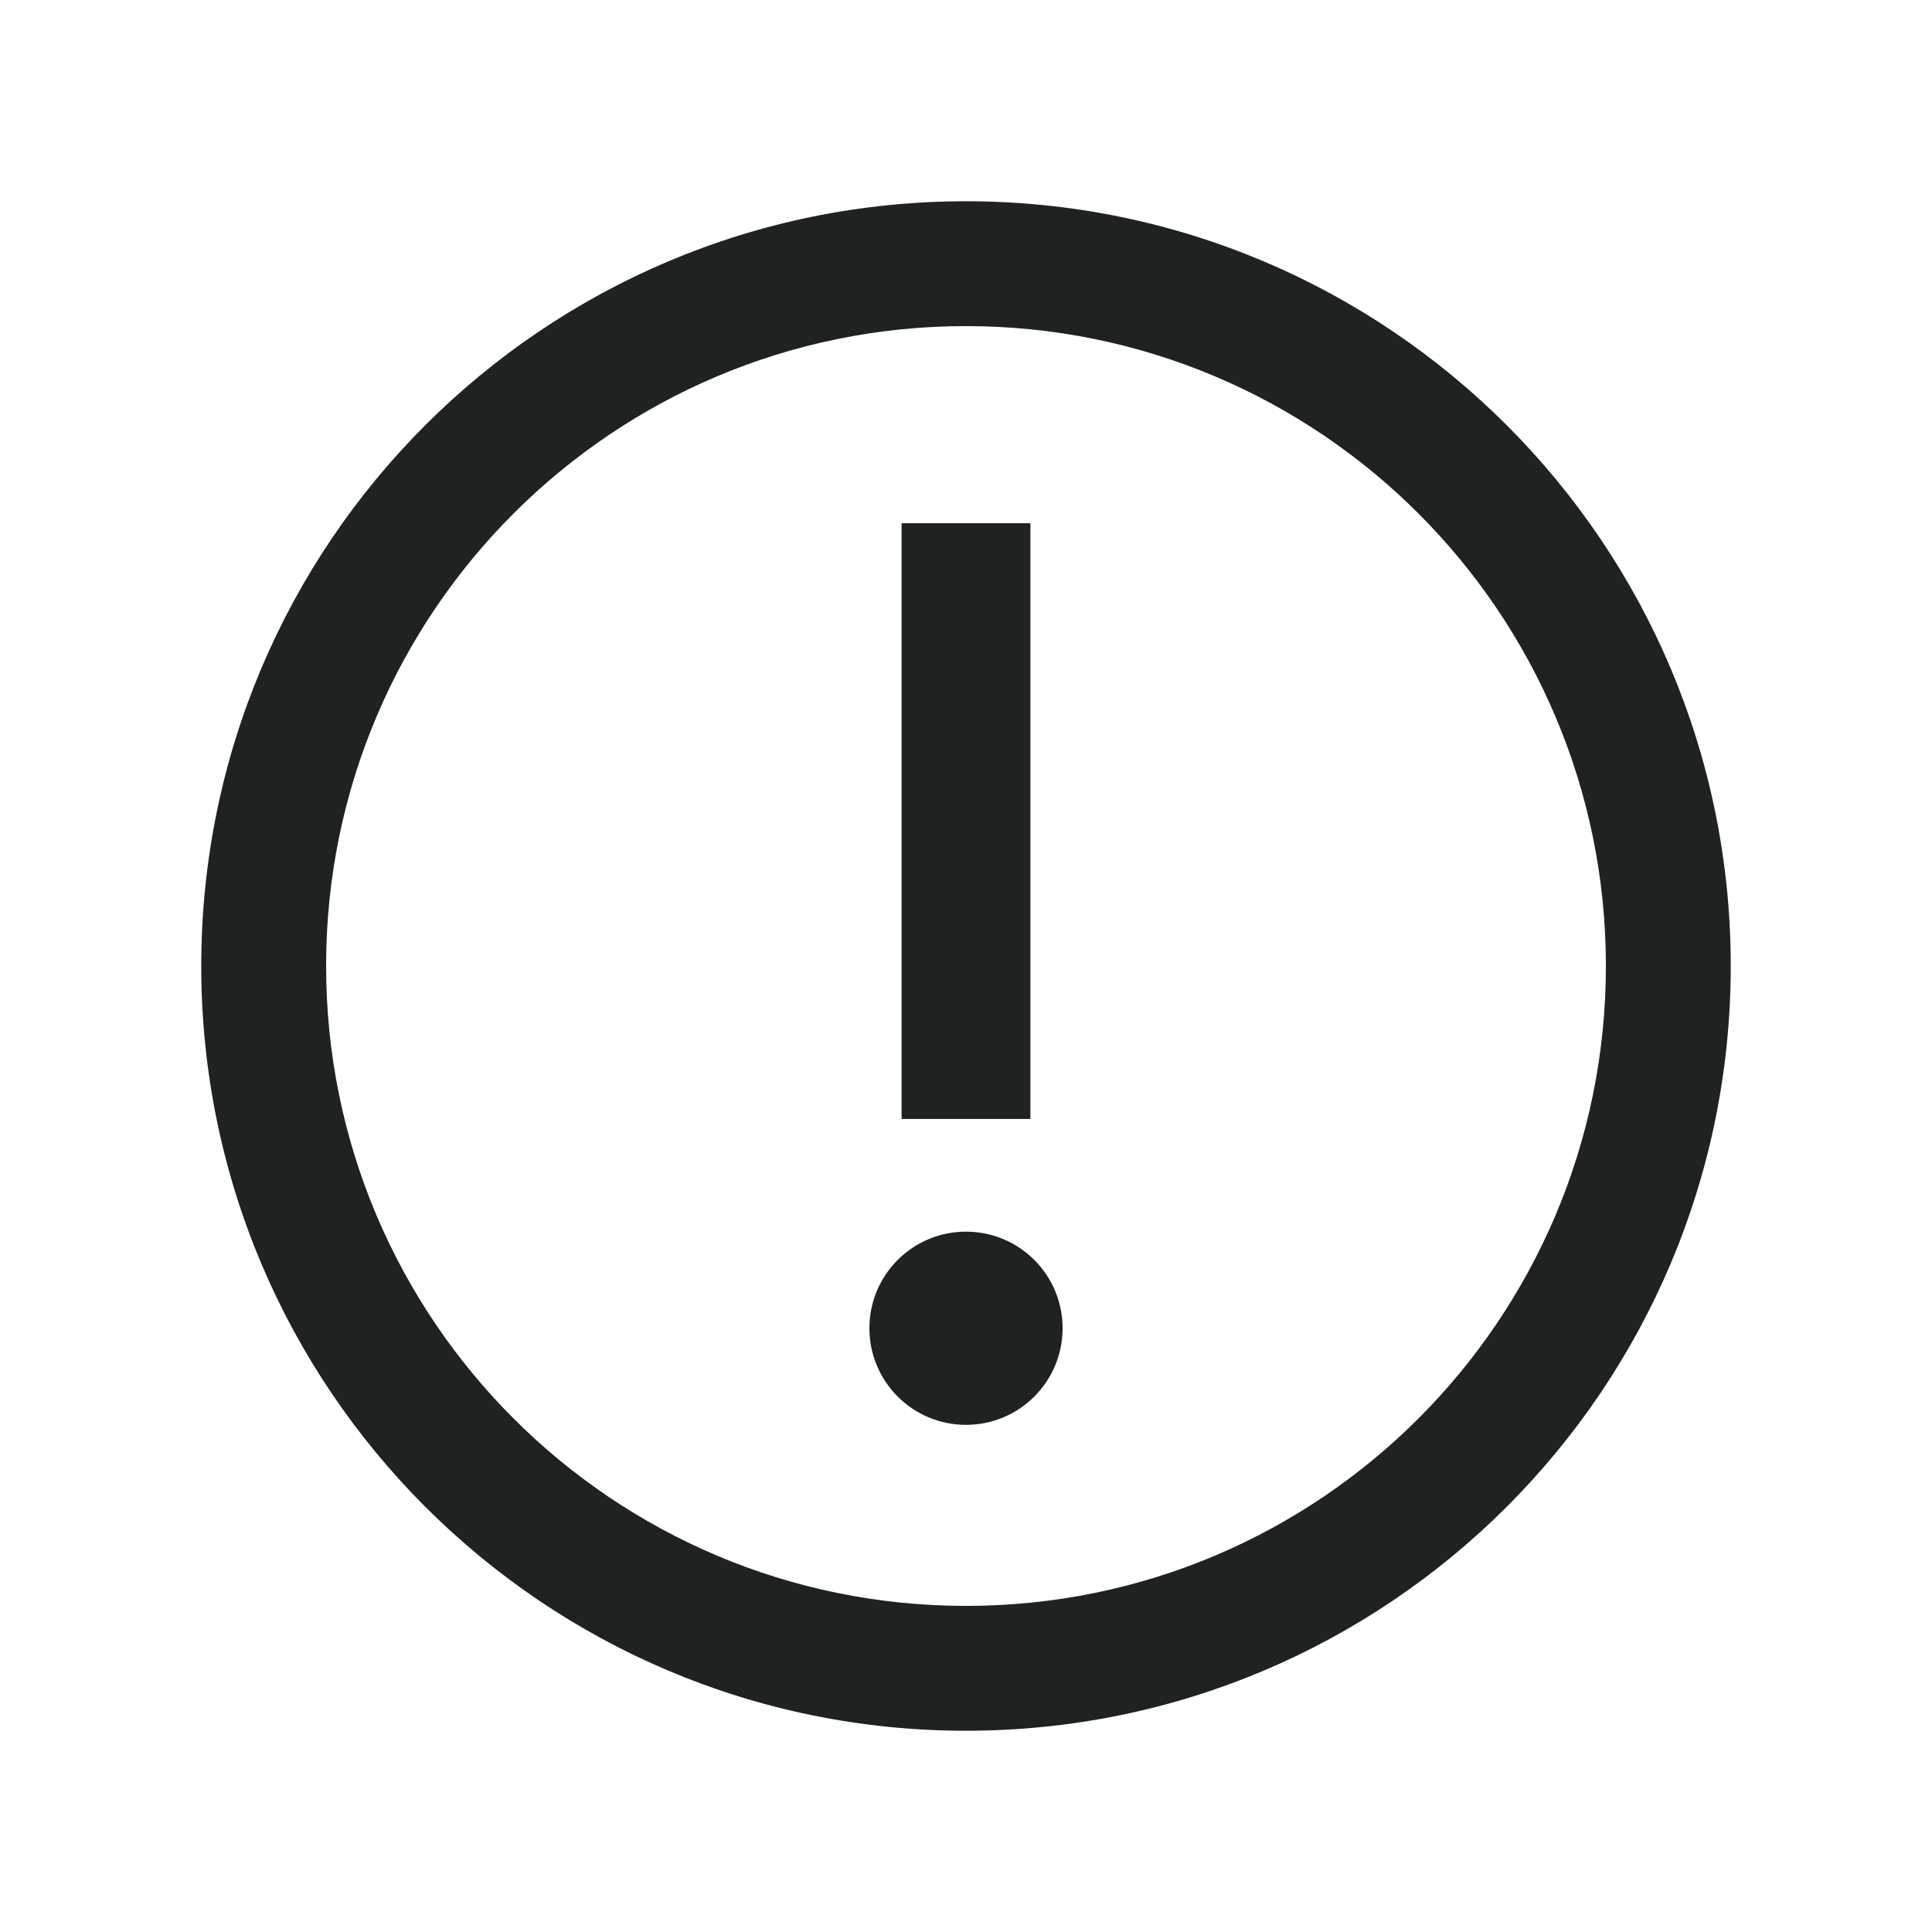
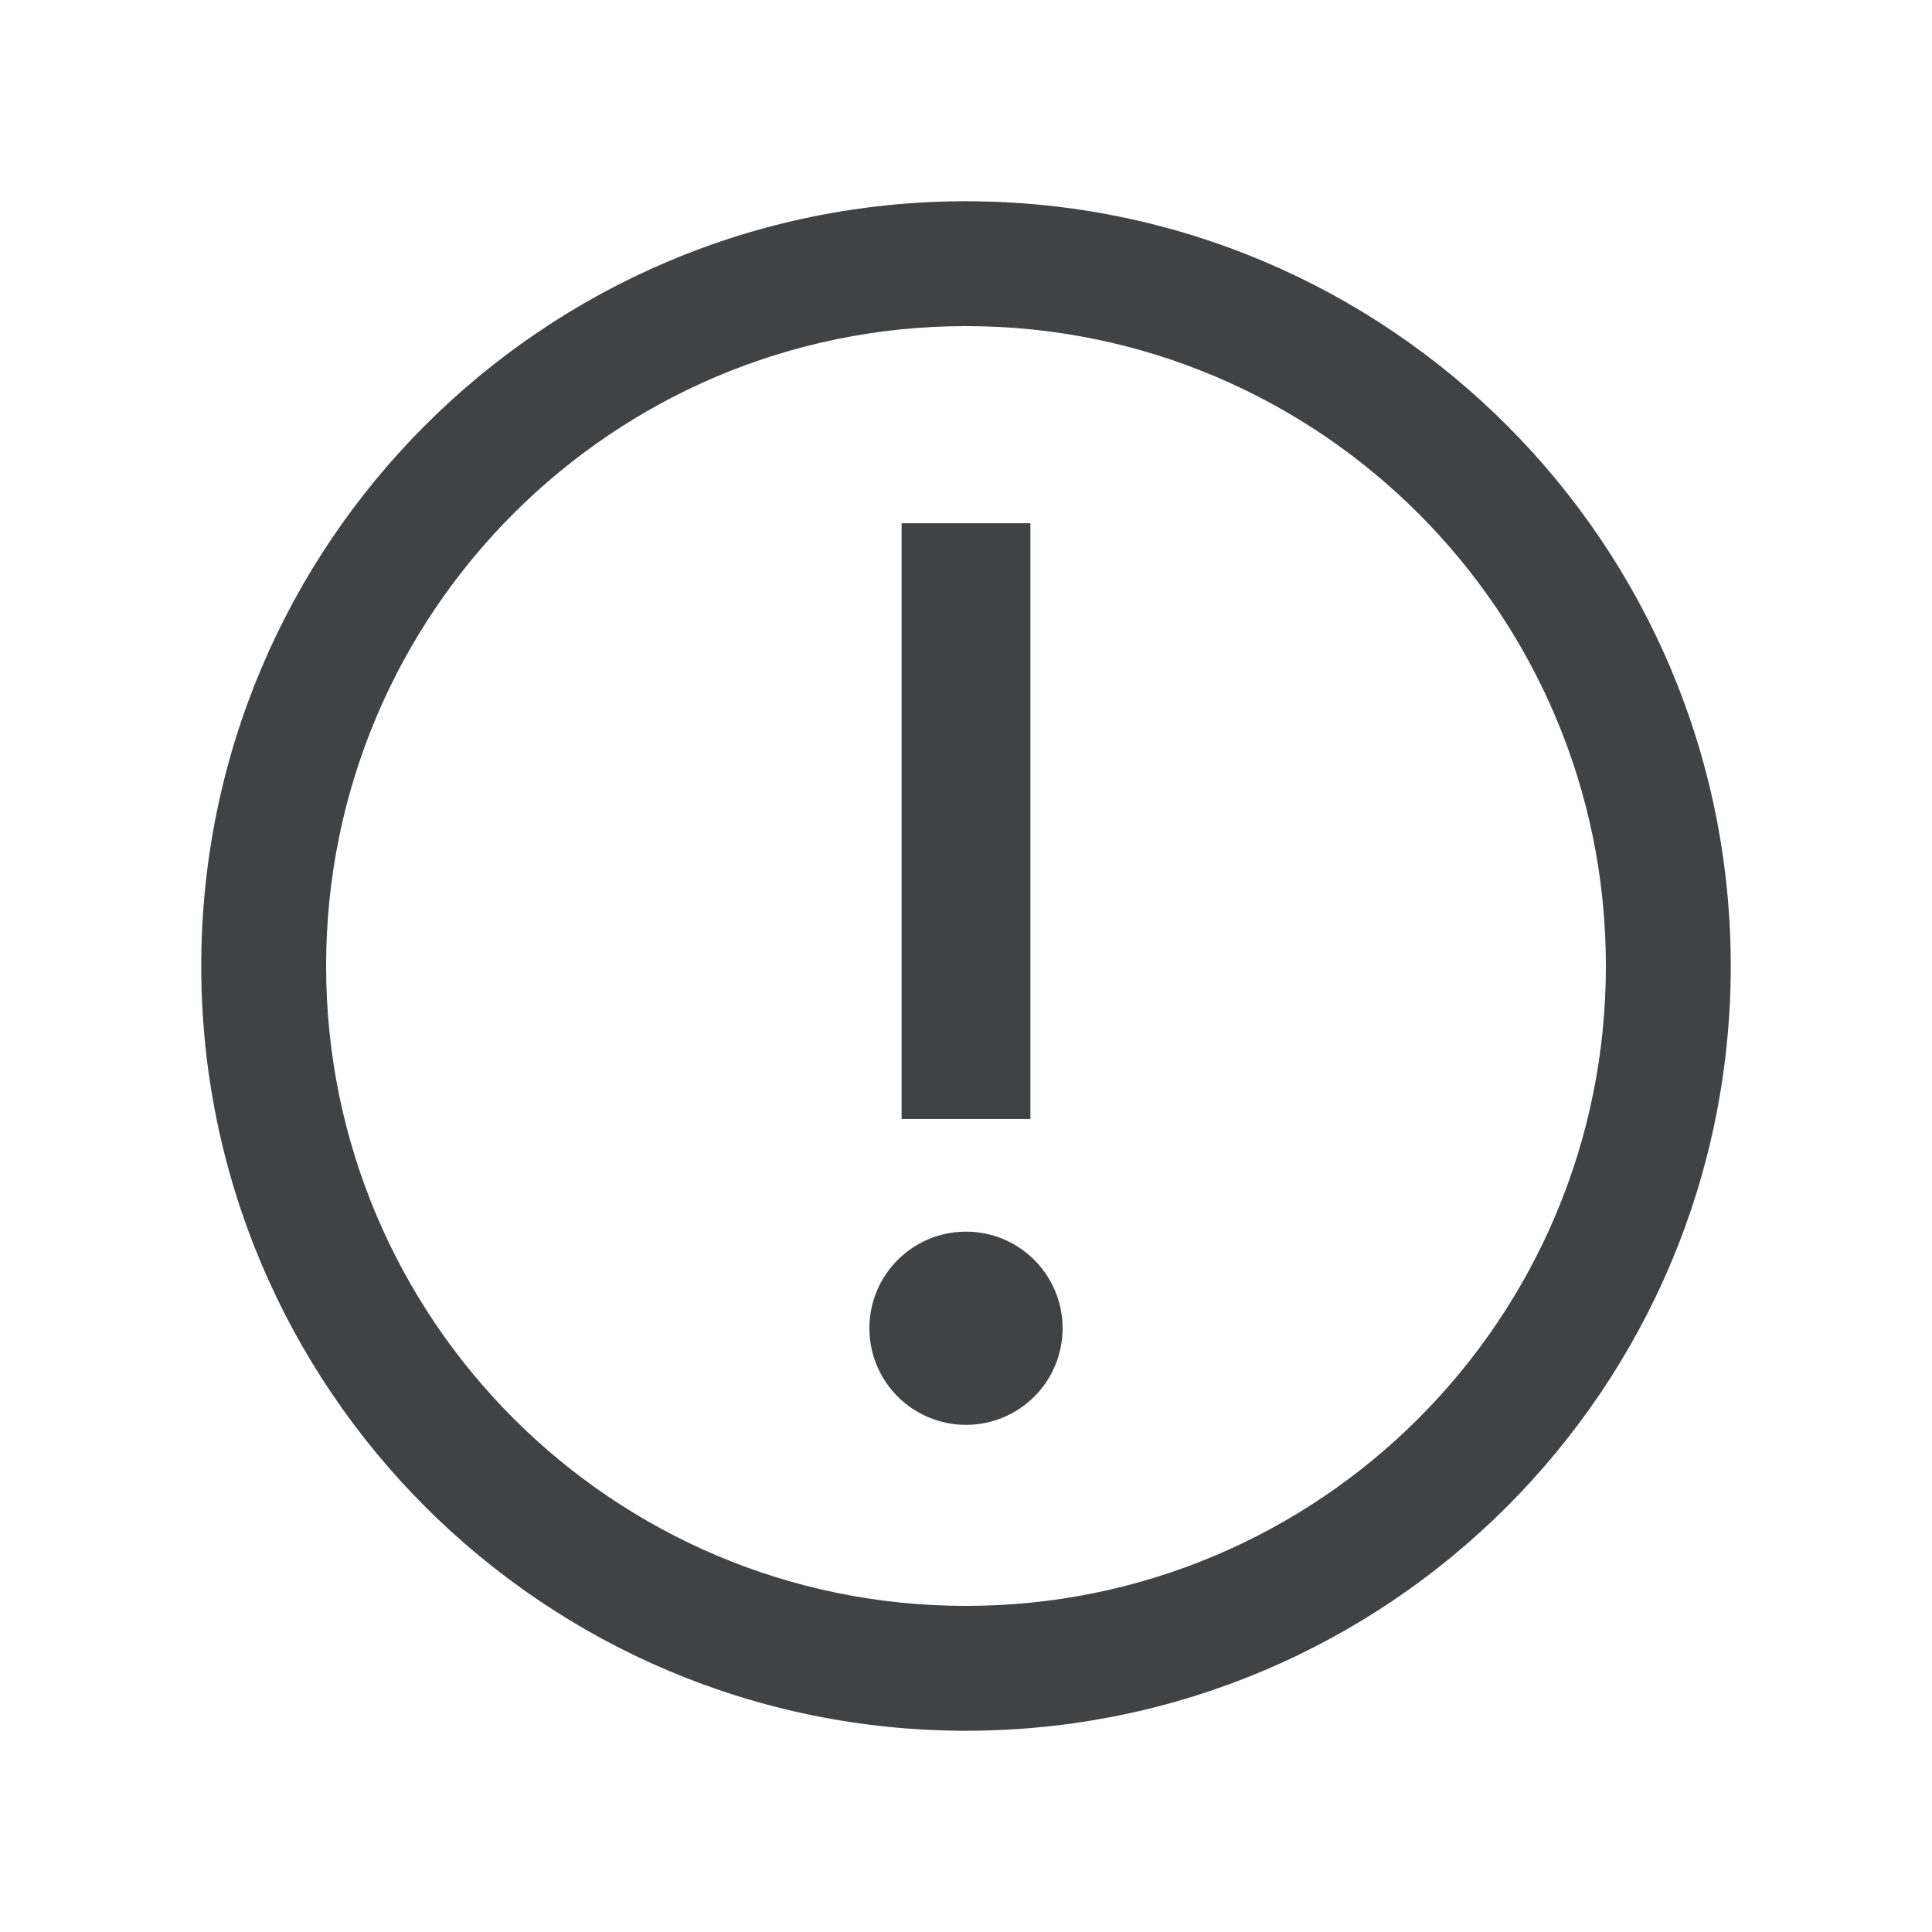
<svg xmlns="http://www.w3.org/2000/svg" width="24" height="24" viewBox="0 0 24 24" fill="none">
-   <path fill-rule="evenodd" clip-rule="evenodd" d="M12 4.051C7.61 4.051 4.051 7.61 4.051 12C4.051 16.39 7.61 19.949 12 19.949C16.39 19.949 19.949 16.39 19.949 12C19.949 7.61 16.39 4.051 12 4.051ZM2.5 12C2.5 6.753 6.753 2.5 12 2.5C17.247 2.5 21.5 6.753 21.5 12C21.5 17.247 17.247 21.5 12 21.5C6.753 21.5 2.5 17.247 2.5 12Z" fill="#1F2223" />
-   <path fill-rule="evenodd" clip-rule="evenodd" d="M12.8 6.5H11.2V13.9H12.8V6.5ZM12 17.7C12.663 17.7 13.2 17.163 13.2 16.5C13.2 15.837 12.663 15.3 12 15.3C11.337 15.3 10.8 15.837 10.8 16.5C10.8 17.163 11.337 17.7 12 17.7Z" fill="#1F2223" />
+   <path fill-rule="evenodd" clip-rule="evenodd" d="M12 4.051C7.61 4.051 4.051 7.61 4.051 12C4.051 16.39 7.61 19.949 12 19.949C16.39 19.949 19.949 16.39 19.949 12C19.949 7.61 16.39 4.051 12 4.051ZM2.5 12C2.5 6.753 6.753 2.5 12 2.5C17.247 2.5 21.5 6.753 21.5 12C21.5 17.247 17.247 21.5 12 21.5C6.753 21.5 2.5 17.247 2.5 12Z" fill="#404244" />
+   <path fill-rule="evenodd" clip-rule="evenodd" d="M12.8 6.5H11.2V13.9H12.8V6.5ZM12 17.7C12.663 17.7 13.2 17.163 13.2 16.5C13.2 15.837 12.663 15.3 12 15.3C11.337 15.3 10.8 15.837 10.8 16.5C10.8 17.163 11.337 17.7 12 17.7Z" fill="#404244" />
</svg>
